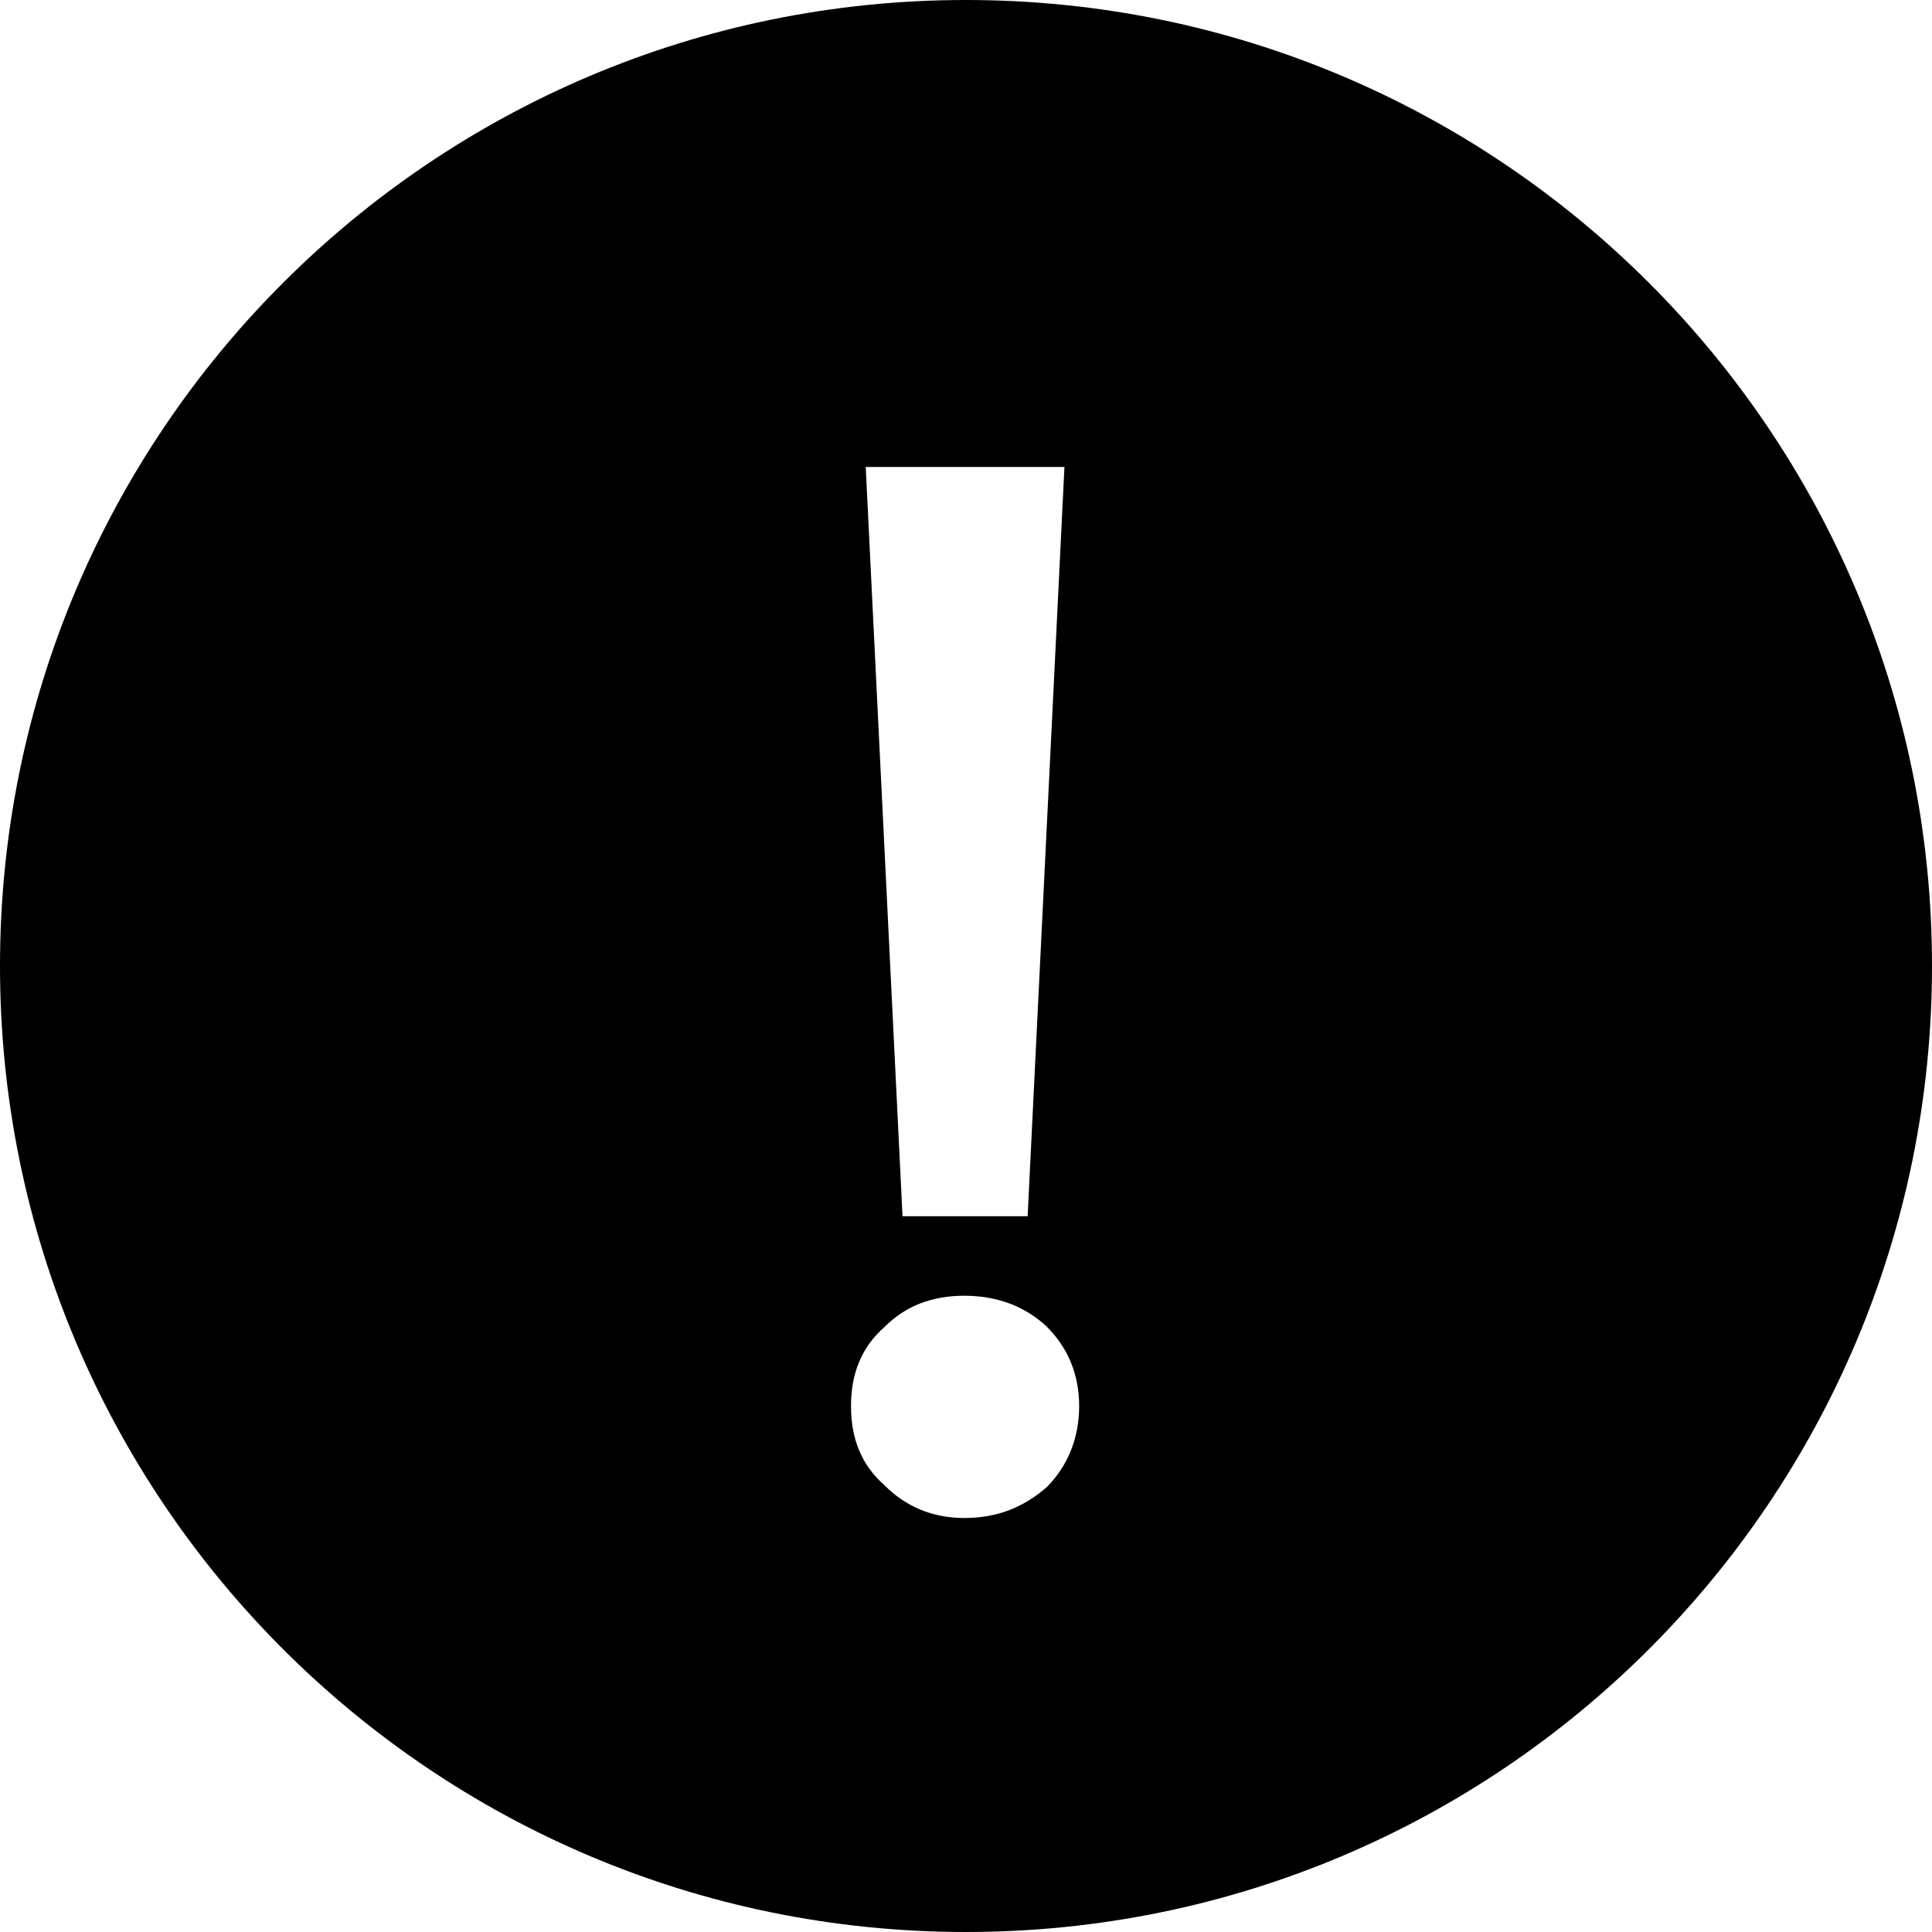
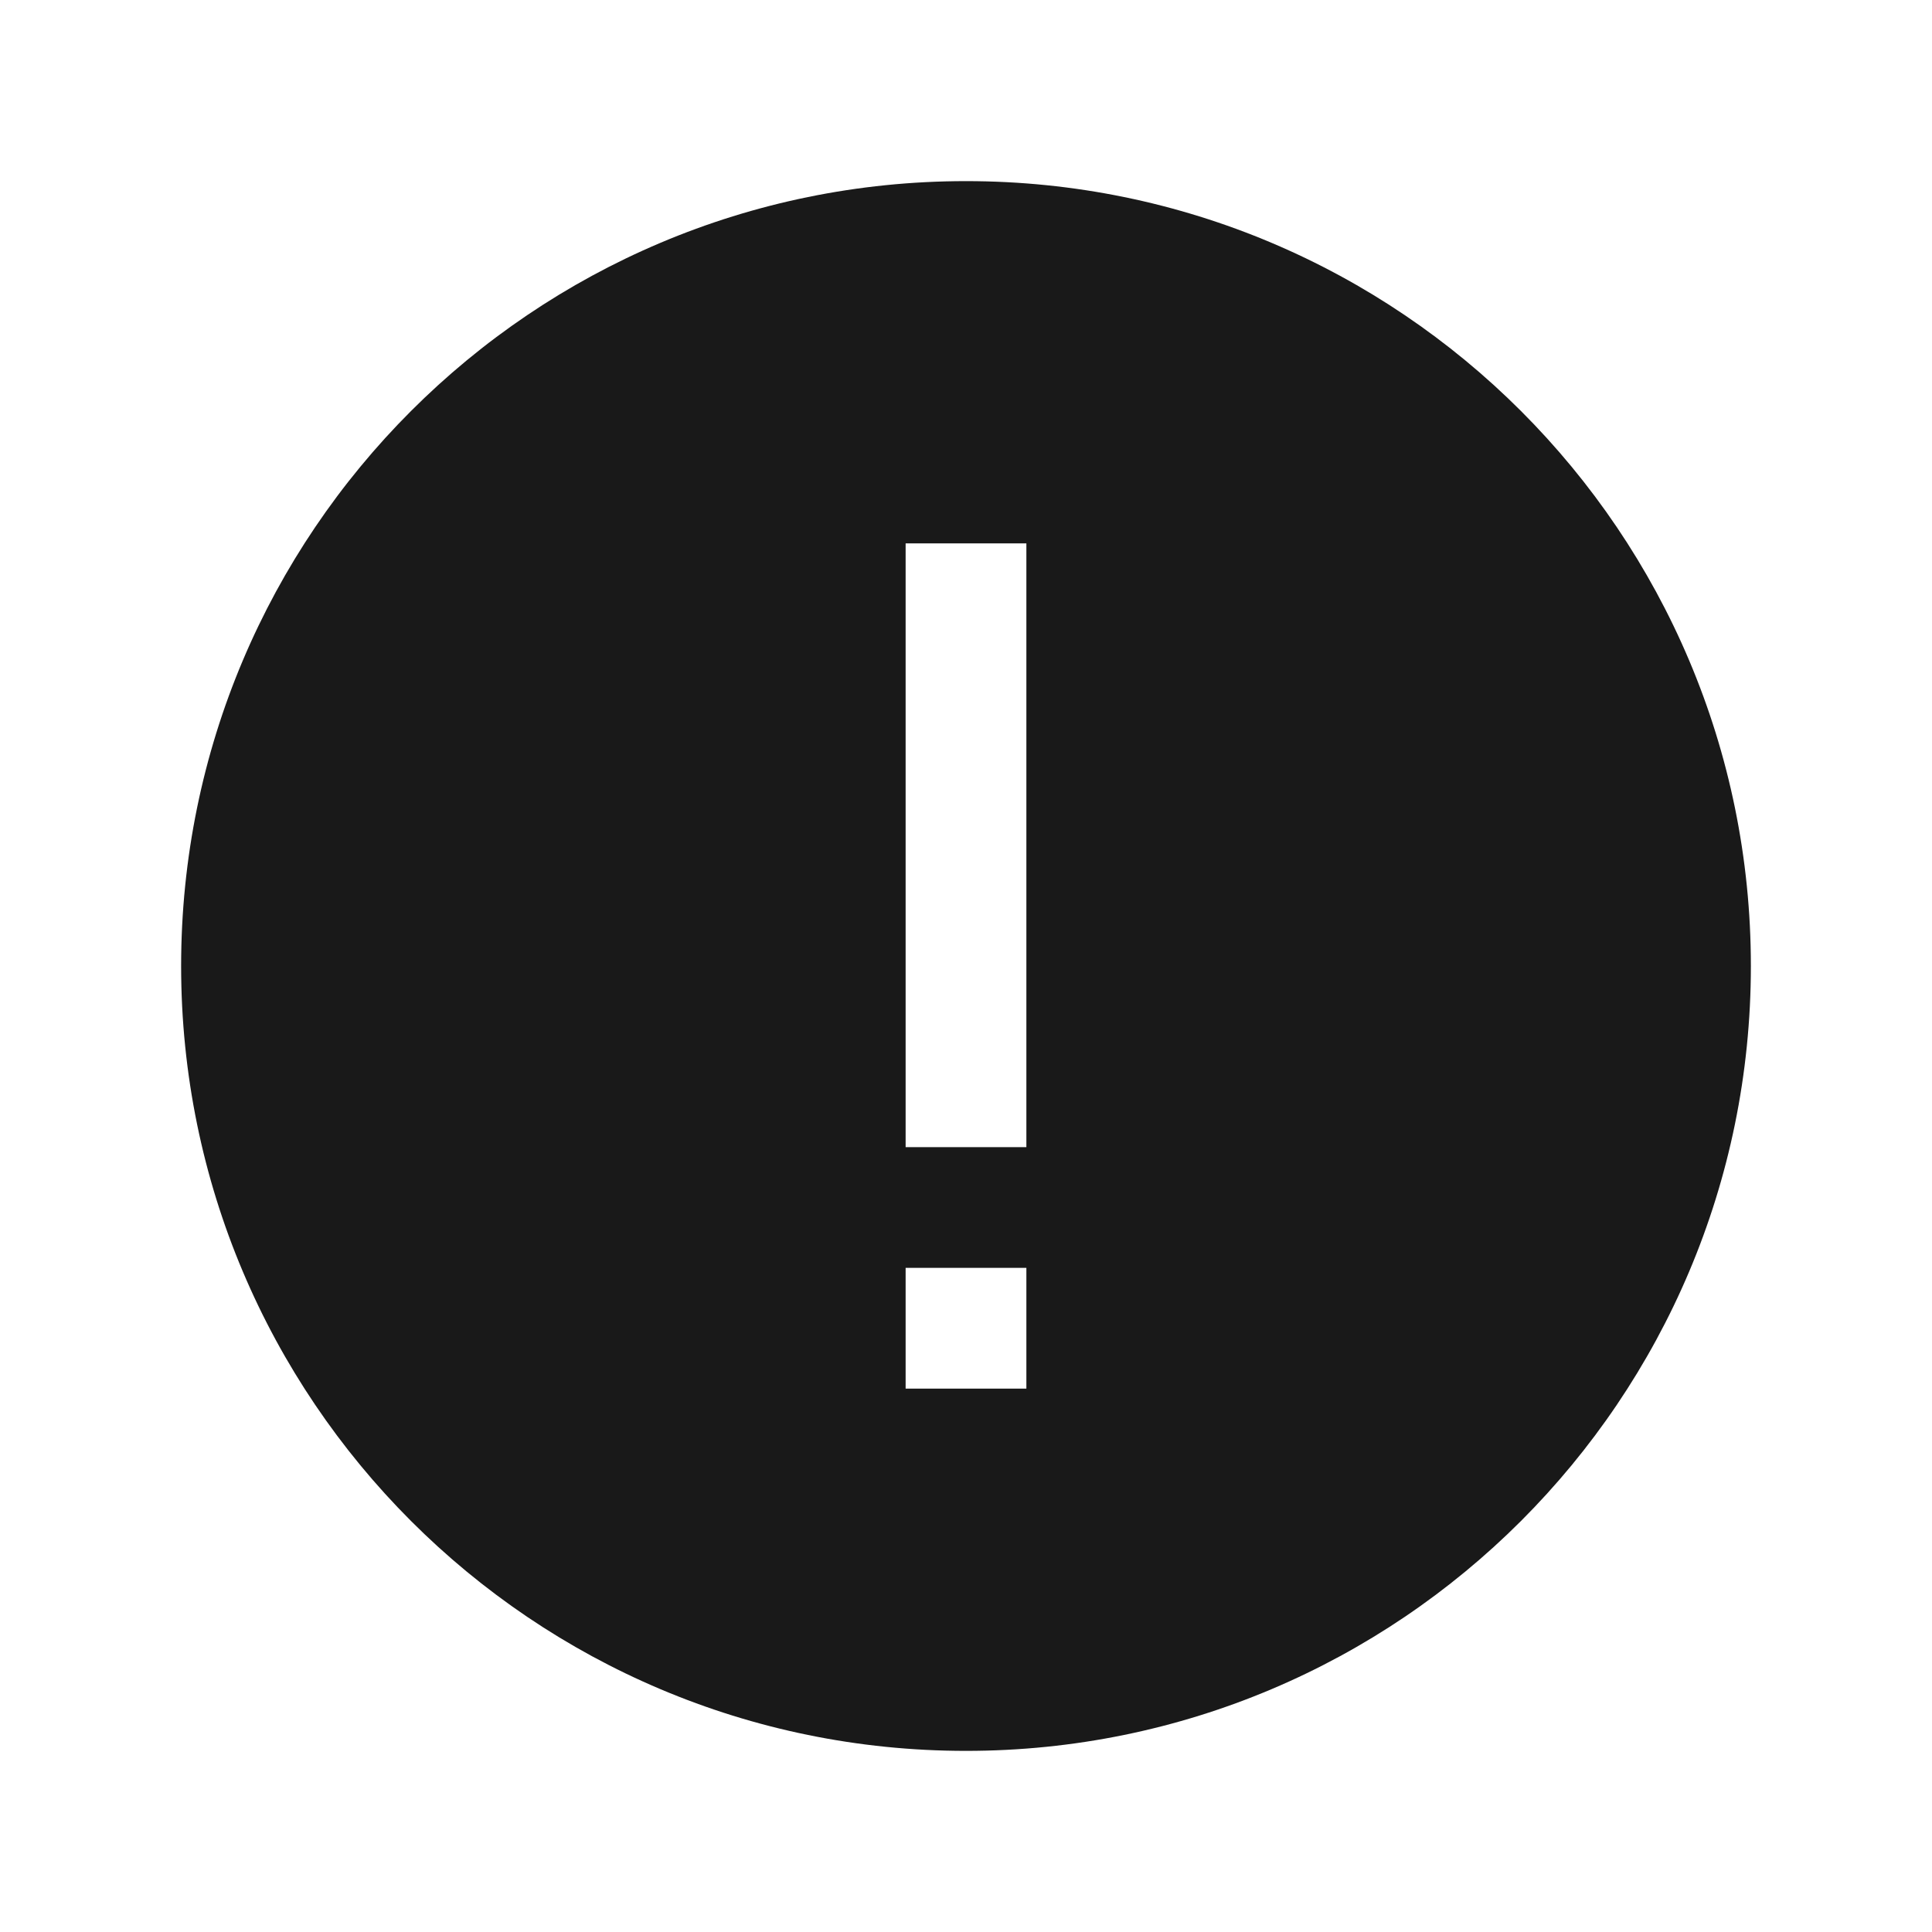
<svg xmlns="http://www.w3.org/2000/svg" viewBox="0 0 1024 1024" version="1.1">
-   <path fill-rule="evenodd" d="M512 0C794.77 0 1024 229.23 1024 512 1024 794.77 794.77 1024 512 1024 229.23 1024 0 794.77 0 512 0 229.23 229.23 0 512 0ZM511.122 686.763C493.958 686.763 479.915 692.224 468.992 703.147 456.509 714.069 451.048 728.113 451.048 745.277 451.048 762.441 456.509 776.485 468.992 787.407 479.915 798.33 493.958 804.571 511.122 804.571 528.286 804.571 542.33 799.11 554.813 788.187 565.736 777.265 571.977 762.441 571.977 745.277 571.977 728.113 565.736 714.069 554.813 703.147 543.11 692.224 528.286 686.763 511.122 686.763ZM564.175 247.515L458.85 247.515 478.354 644.632 544.67 644.632 564.175 247.515Z" />
+   <path fill-opacity=".9" fill-rule="evenodd" d="M512 96C741.75 96 928 282.25 928 512 928 741.75 741.75 928 512 928 282.25 928 96 741.75 96 512 96 282.25 282.25 96 512 96ZM544 672L480 672 480 736 544 736 544 672ZM544 288L480 288 480 608 544 608 544 288Z" />
</svg>
